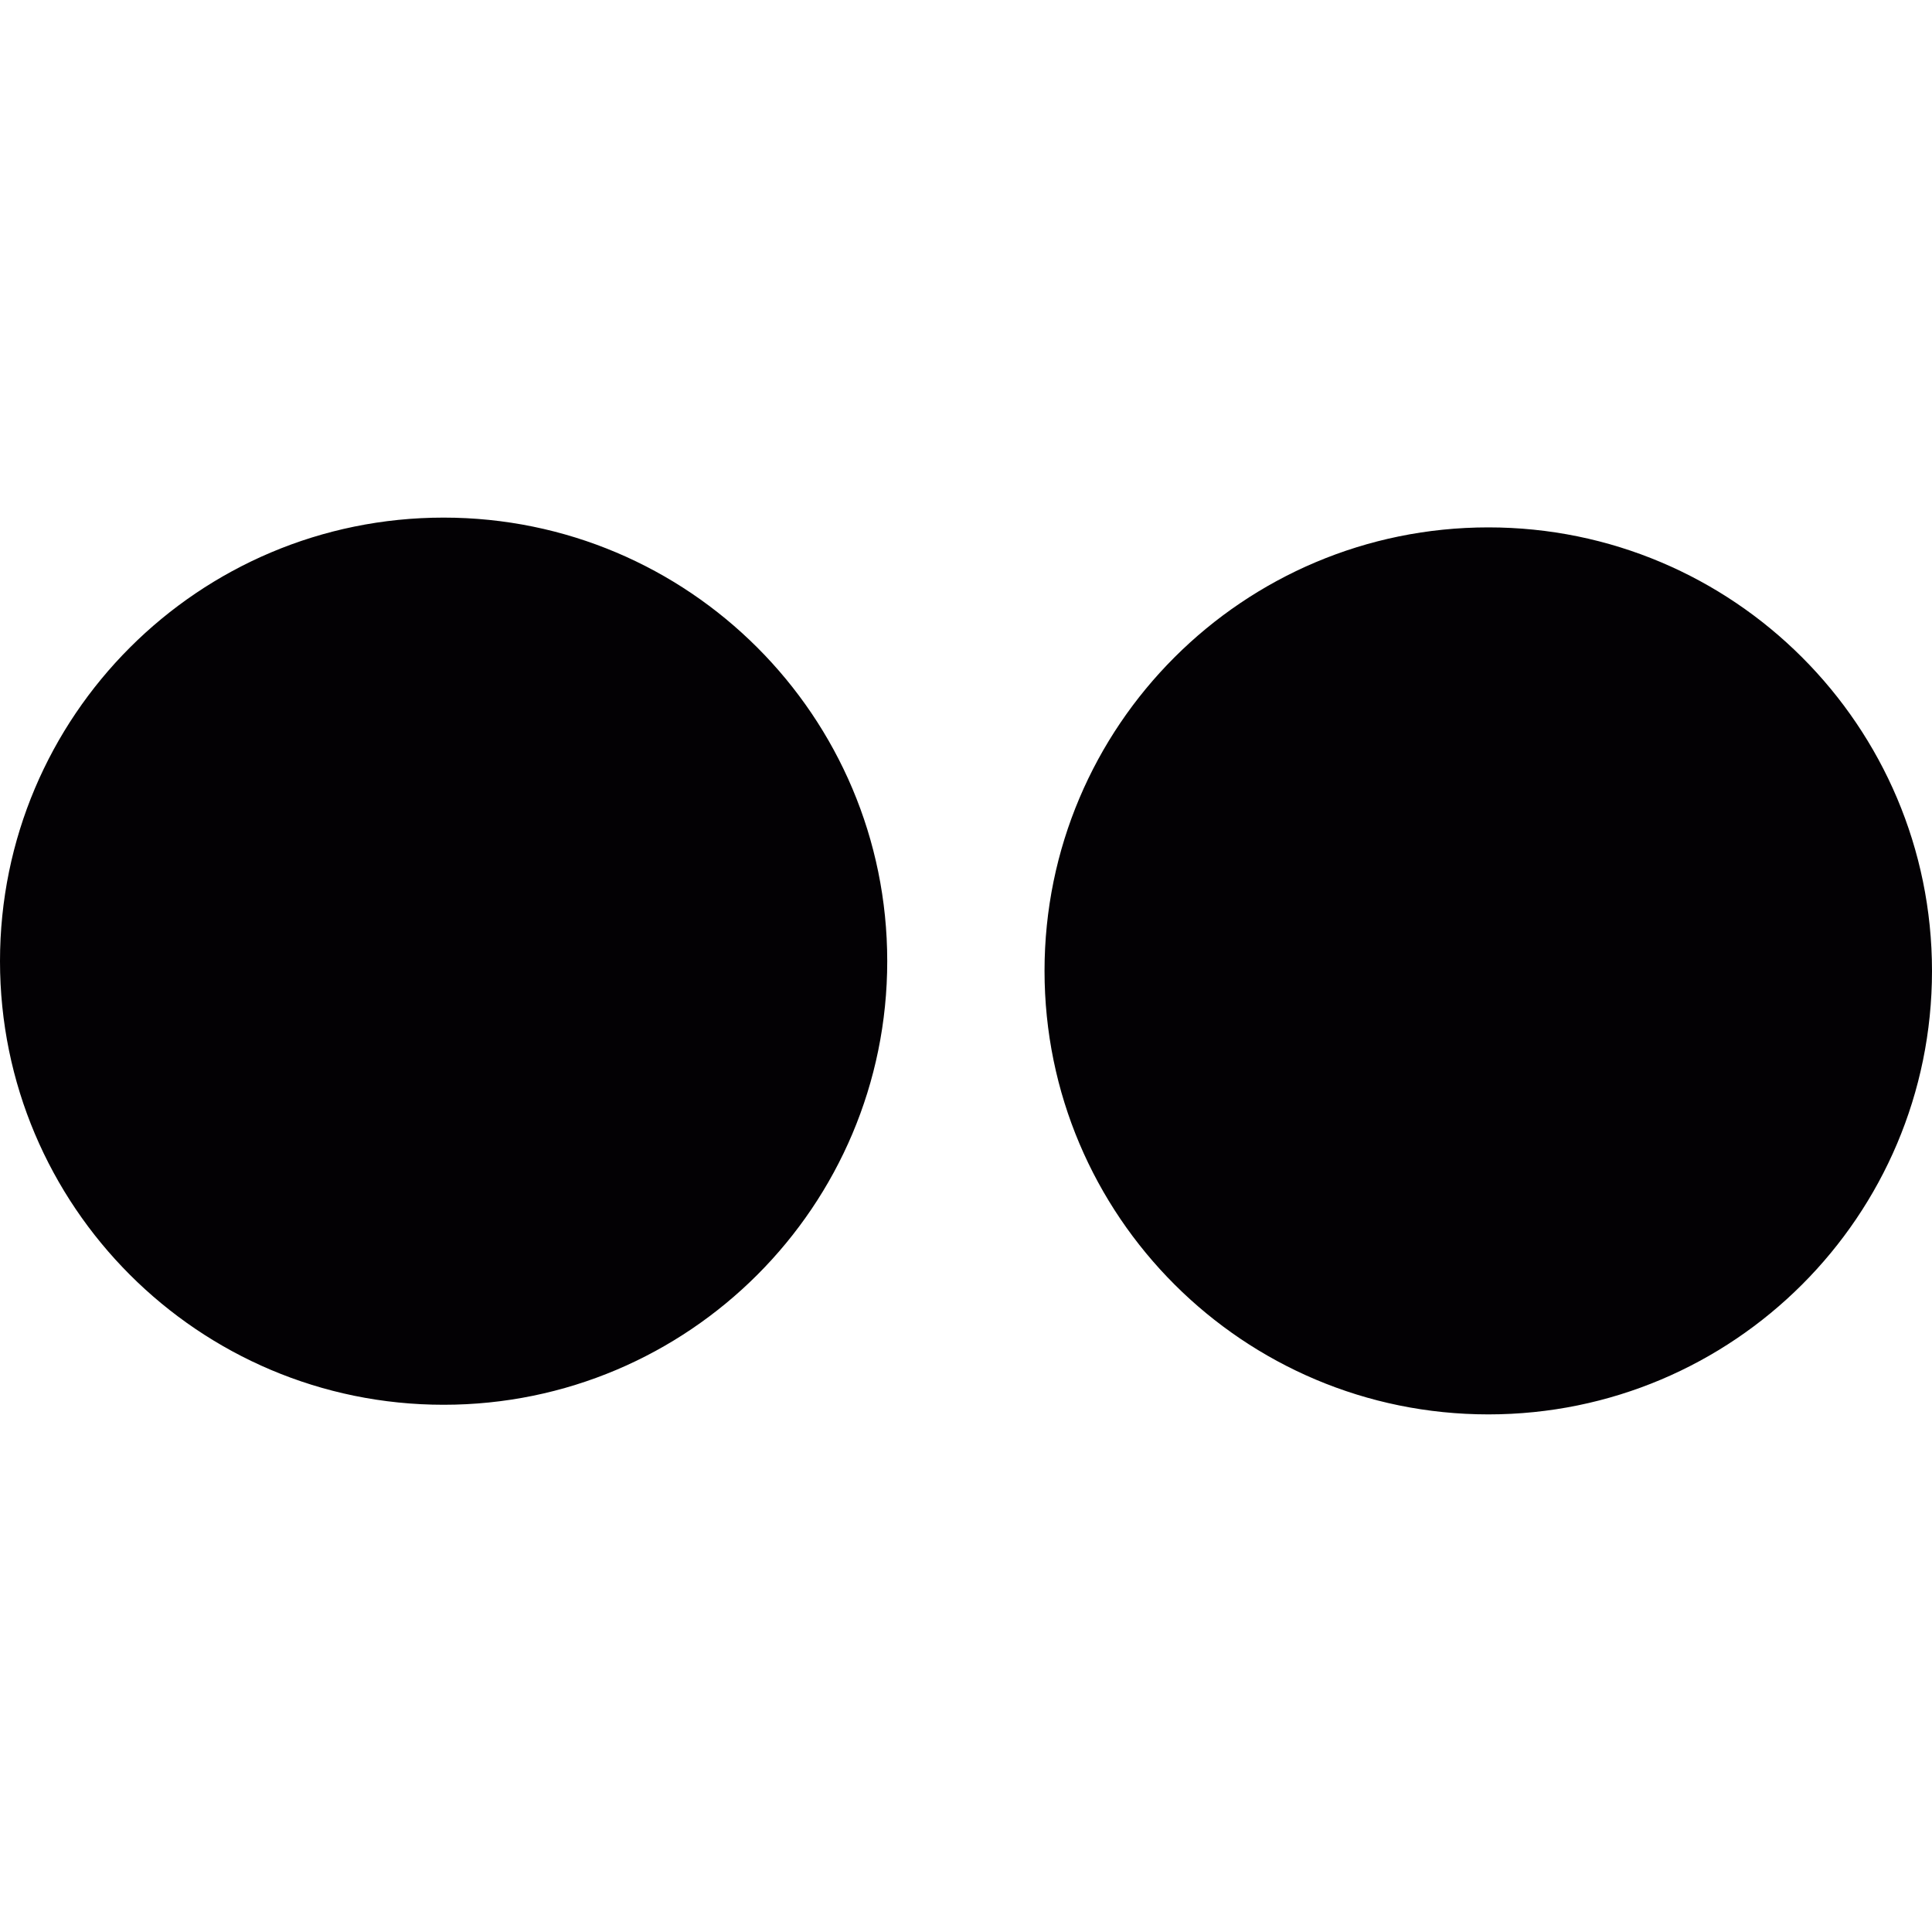
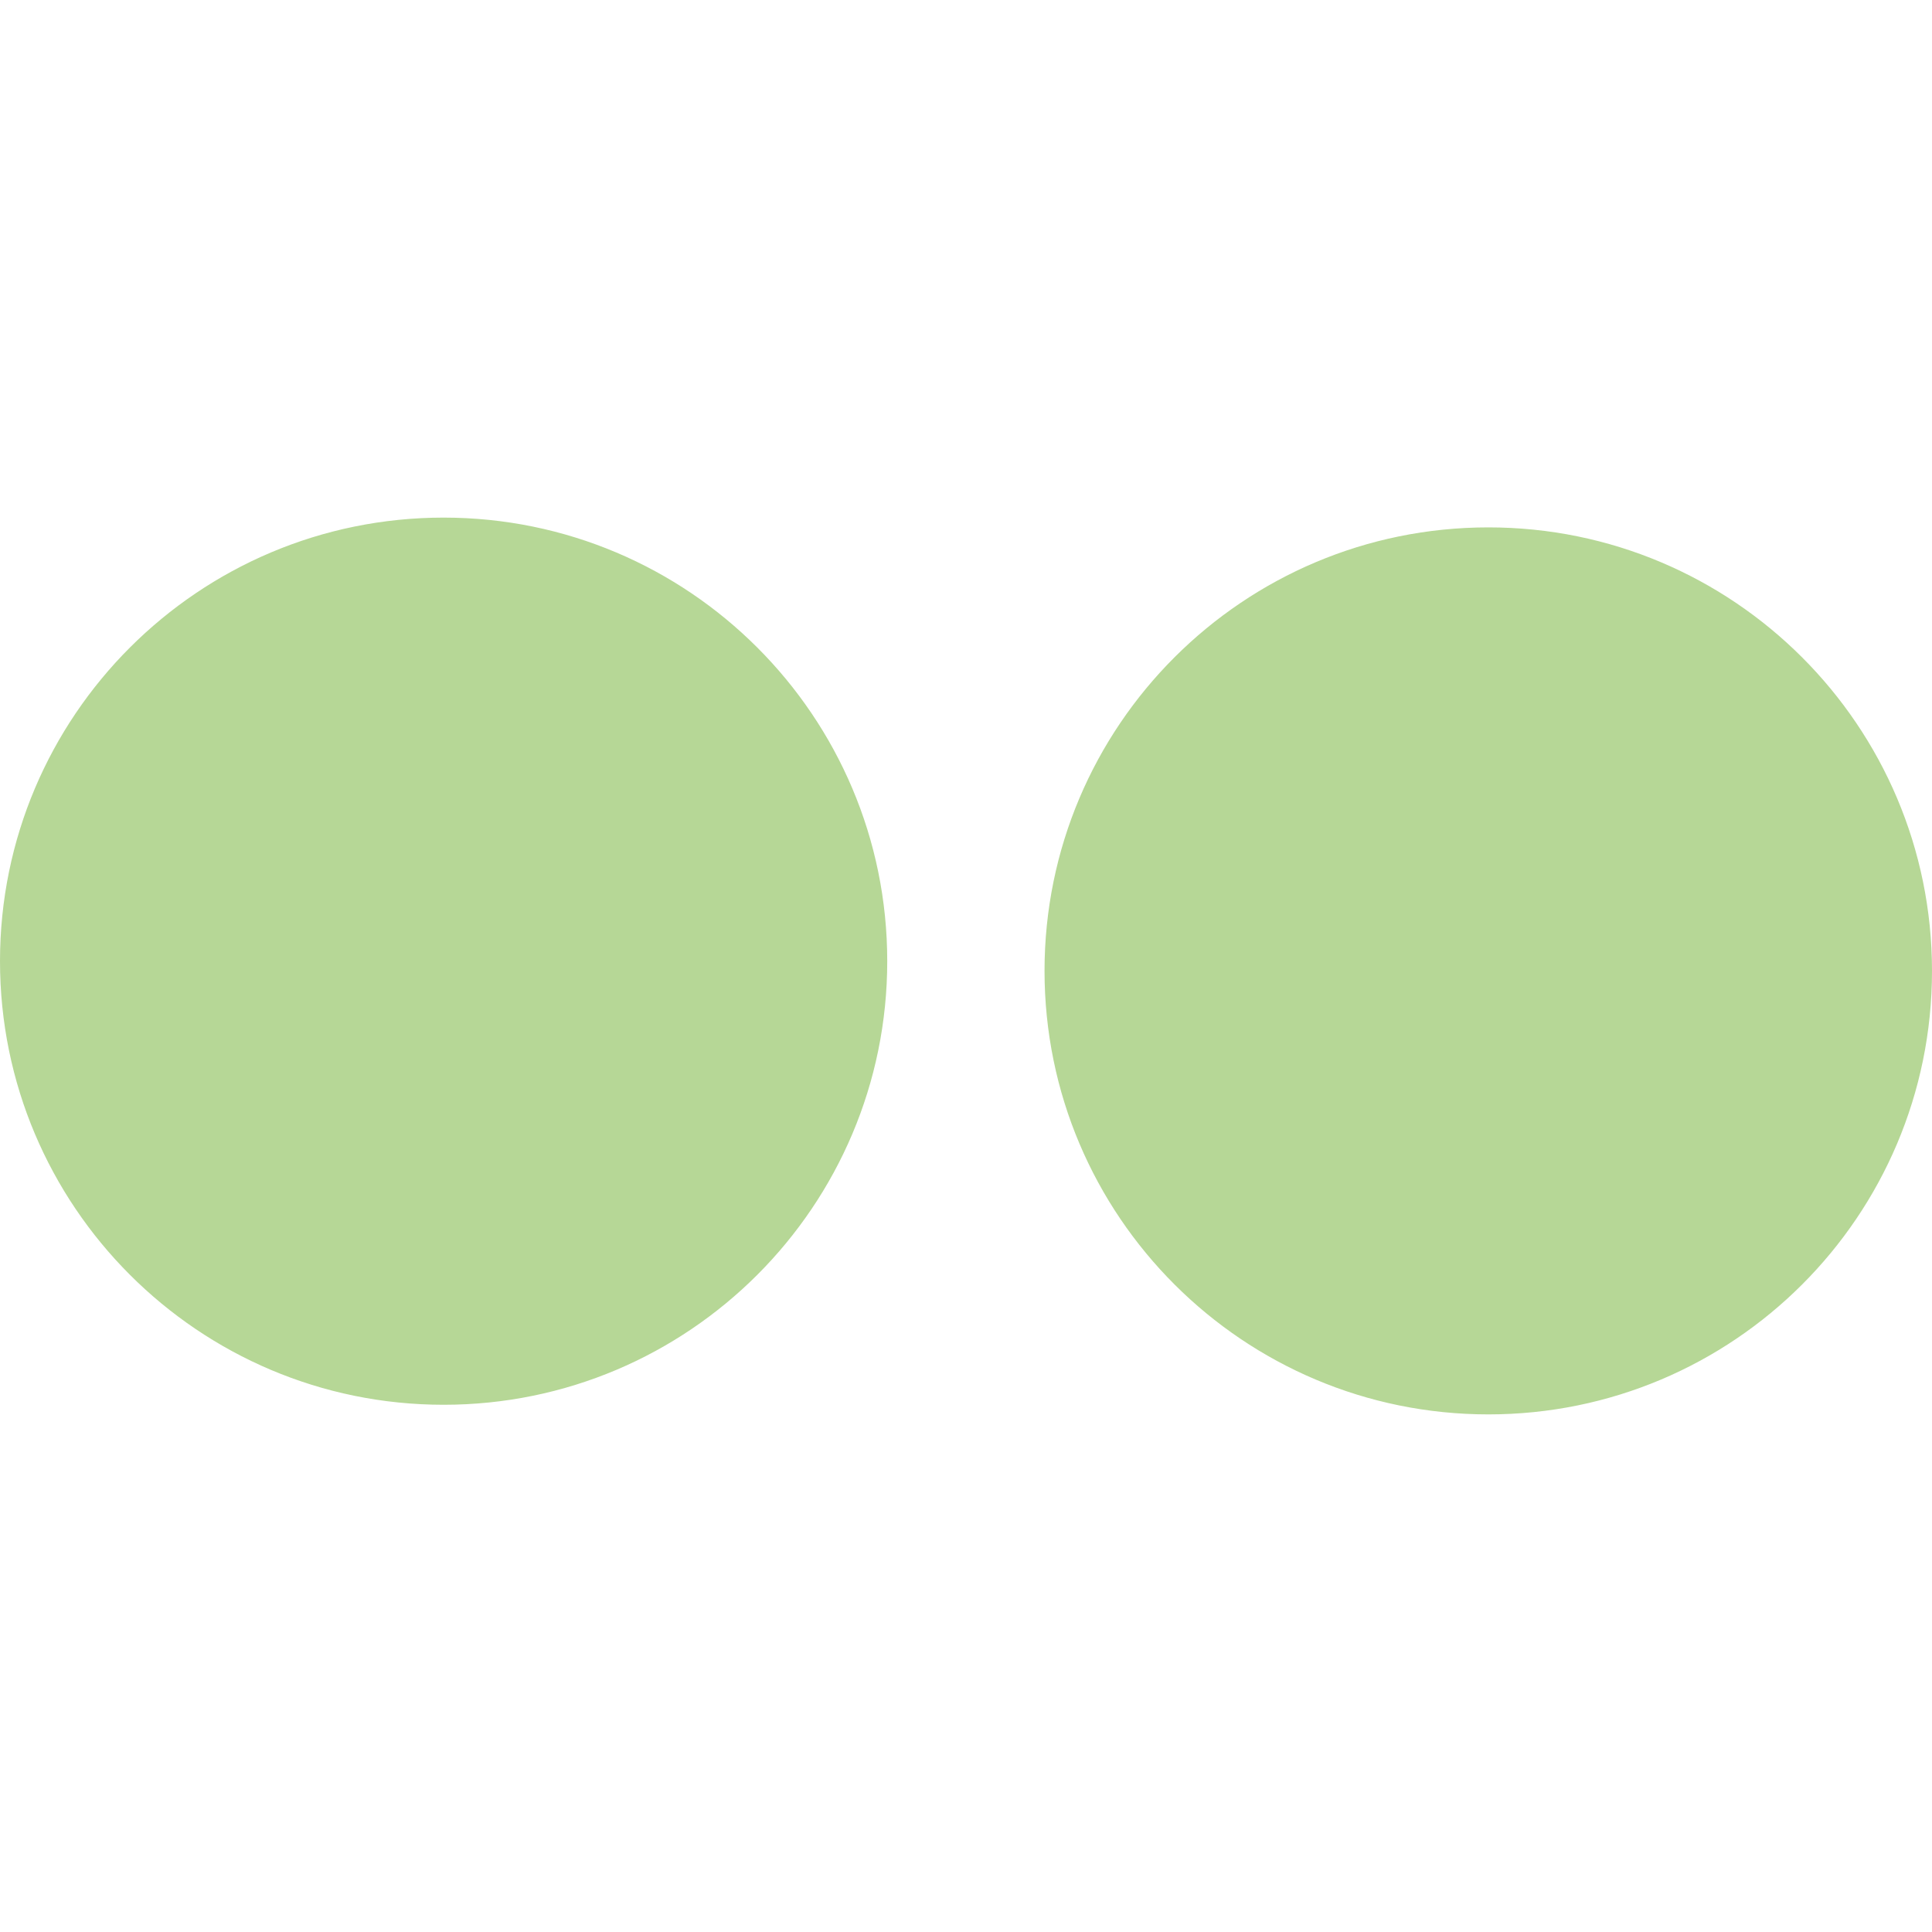
<svg xmlns="http://www.w3.org/2000/svg" version="1.1" id="Capa_1" x="0px" y="0px" viewBox="0 0 25.094 25.094" style="enable-background:new 0 0 25.094 25.094;" xml:space="preserve">
  <g>
-     <path style="fill:#030104;" d="M11.524,12.484c0,3.182-2.58,5.762-5.762,5.762S0,15.666,0,12.484s2.58-5.761,5.762-5.761   C8.944,6.723,11.524,9.303,11.524,12.484z M19.332,6.85c-3.182,0-5.765,2.577-5.765,5.76c0,3.185,2.584,5.761,5.765,5.761   c3.182,0,5.762-2.576,5.762-5.761C25.093,9.427,22.512,6.85,19.332,6.85z" />
+     <path style="fill:#b6d796;" d="M11.524,12.484c0,3.182-2.58,5.762-5.762,5.762S0,15.666,0,12.484s2.58-5.761,5.762-5.761   C8.944,6.723,11.524,9.303,11.524,12.484z M19.332,6.85c-3.182,0-5.765,2.577-5.765,5.76c0,3.185,2.584,5.761,5.765,5.761   c3.182,0,5.762-2.576,5.762-5.761C25.093,9.427,22.512,6.85,19.332,6.85z" />
  </g>
</svg>
